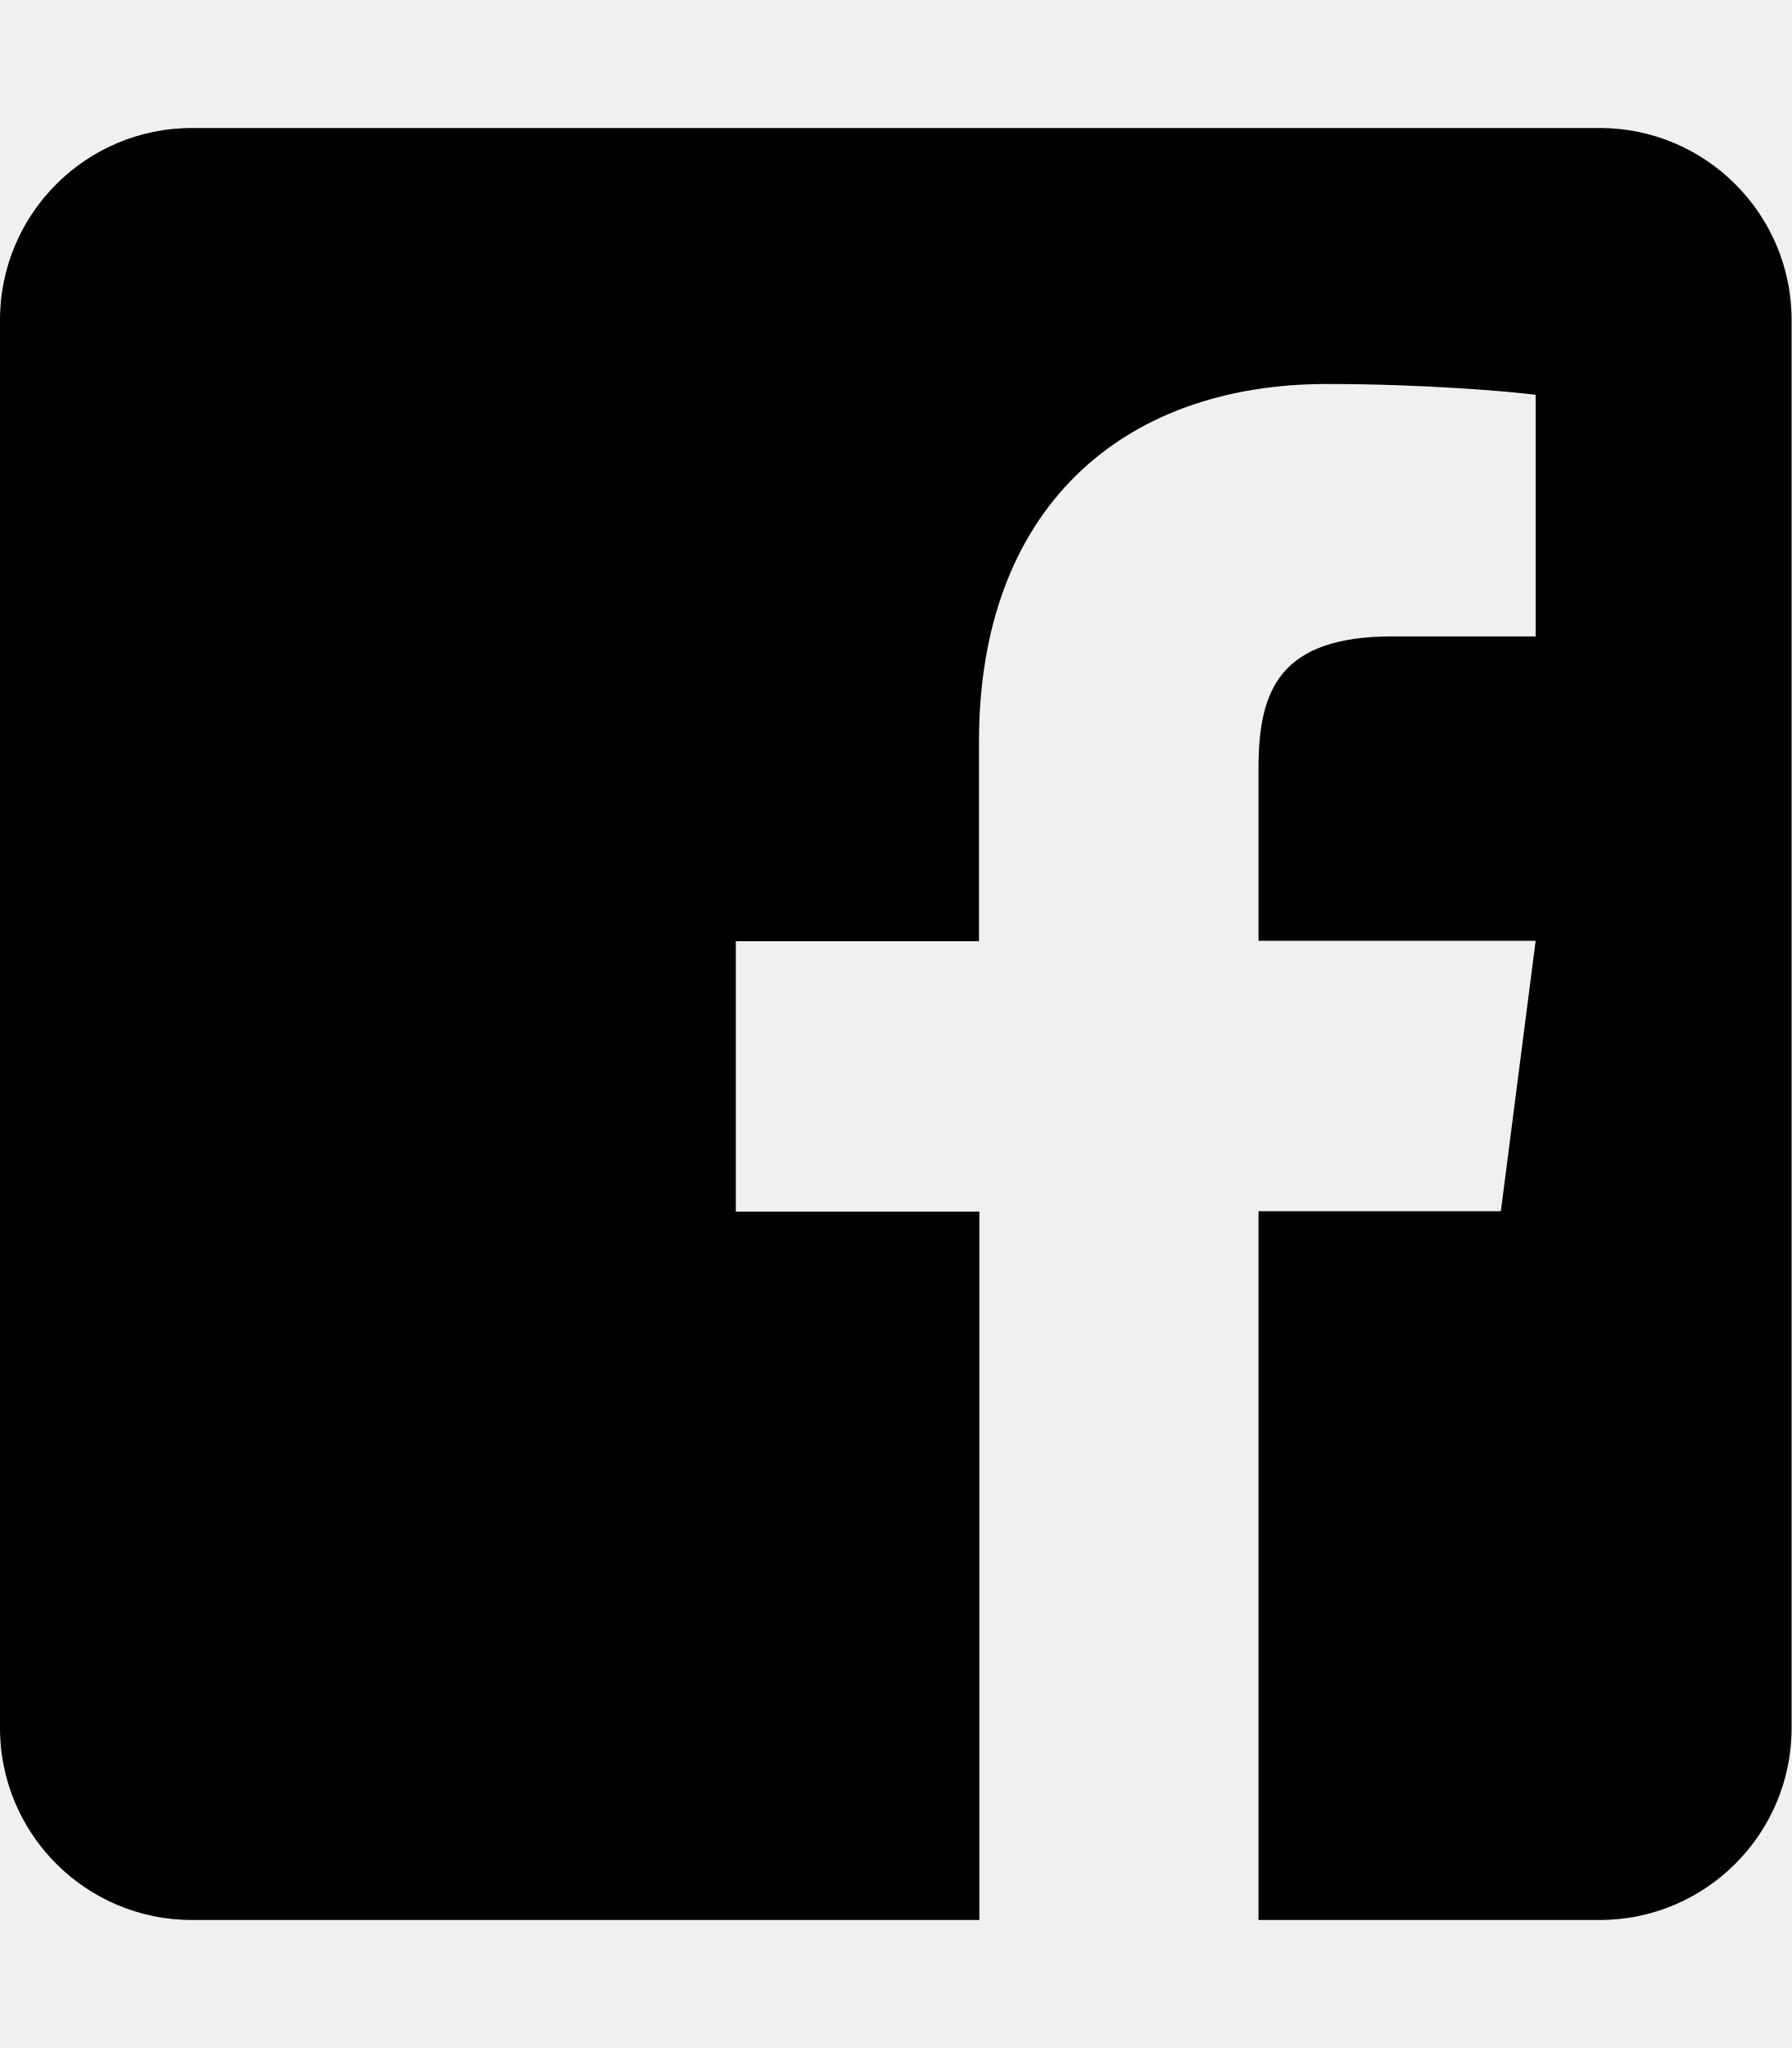
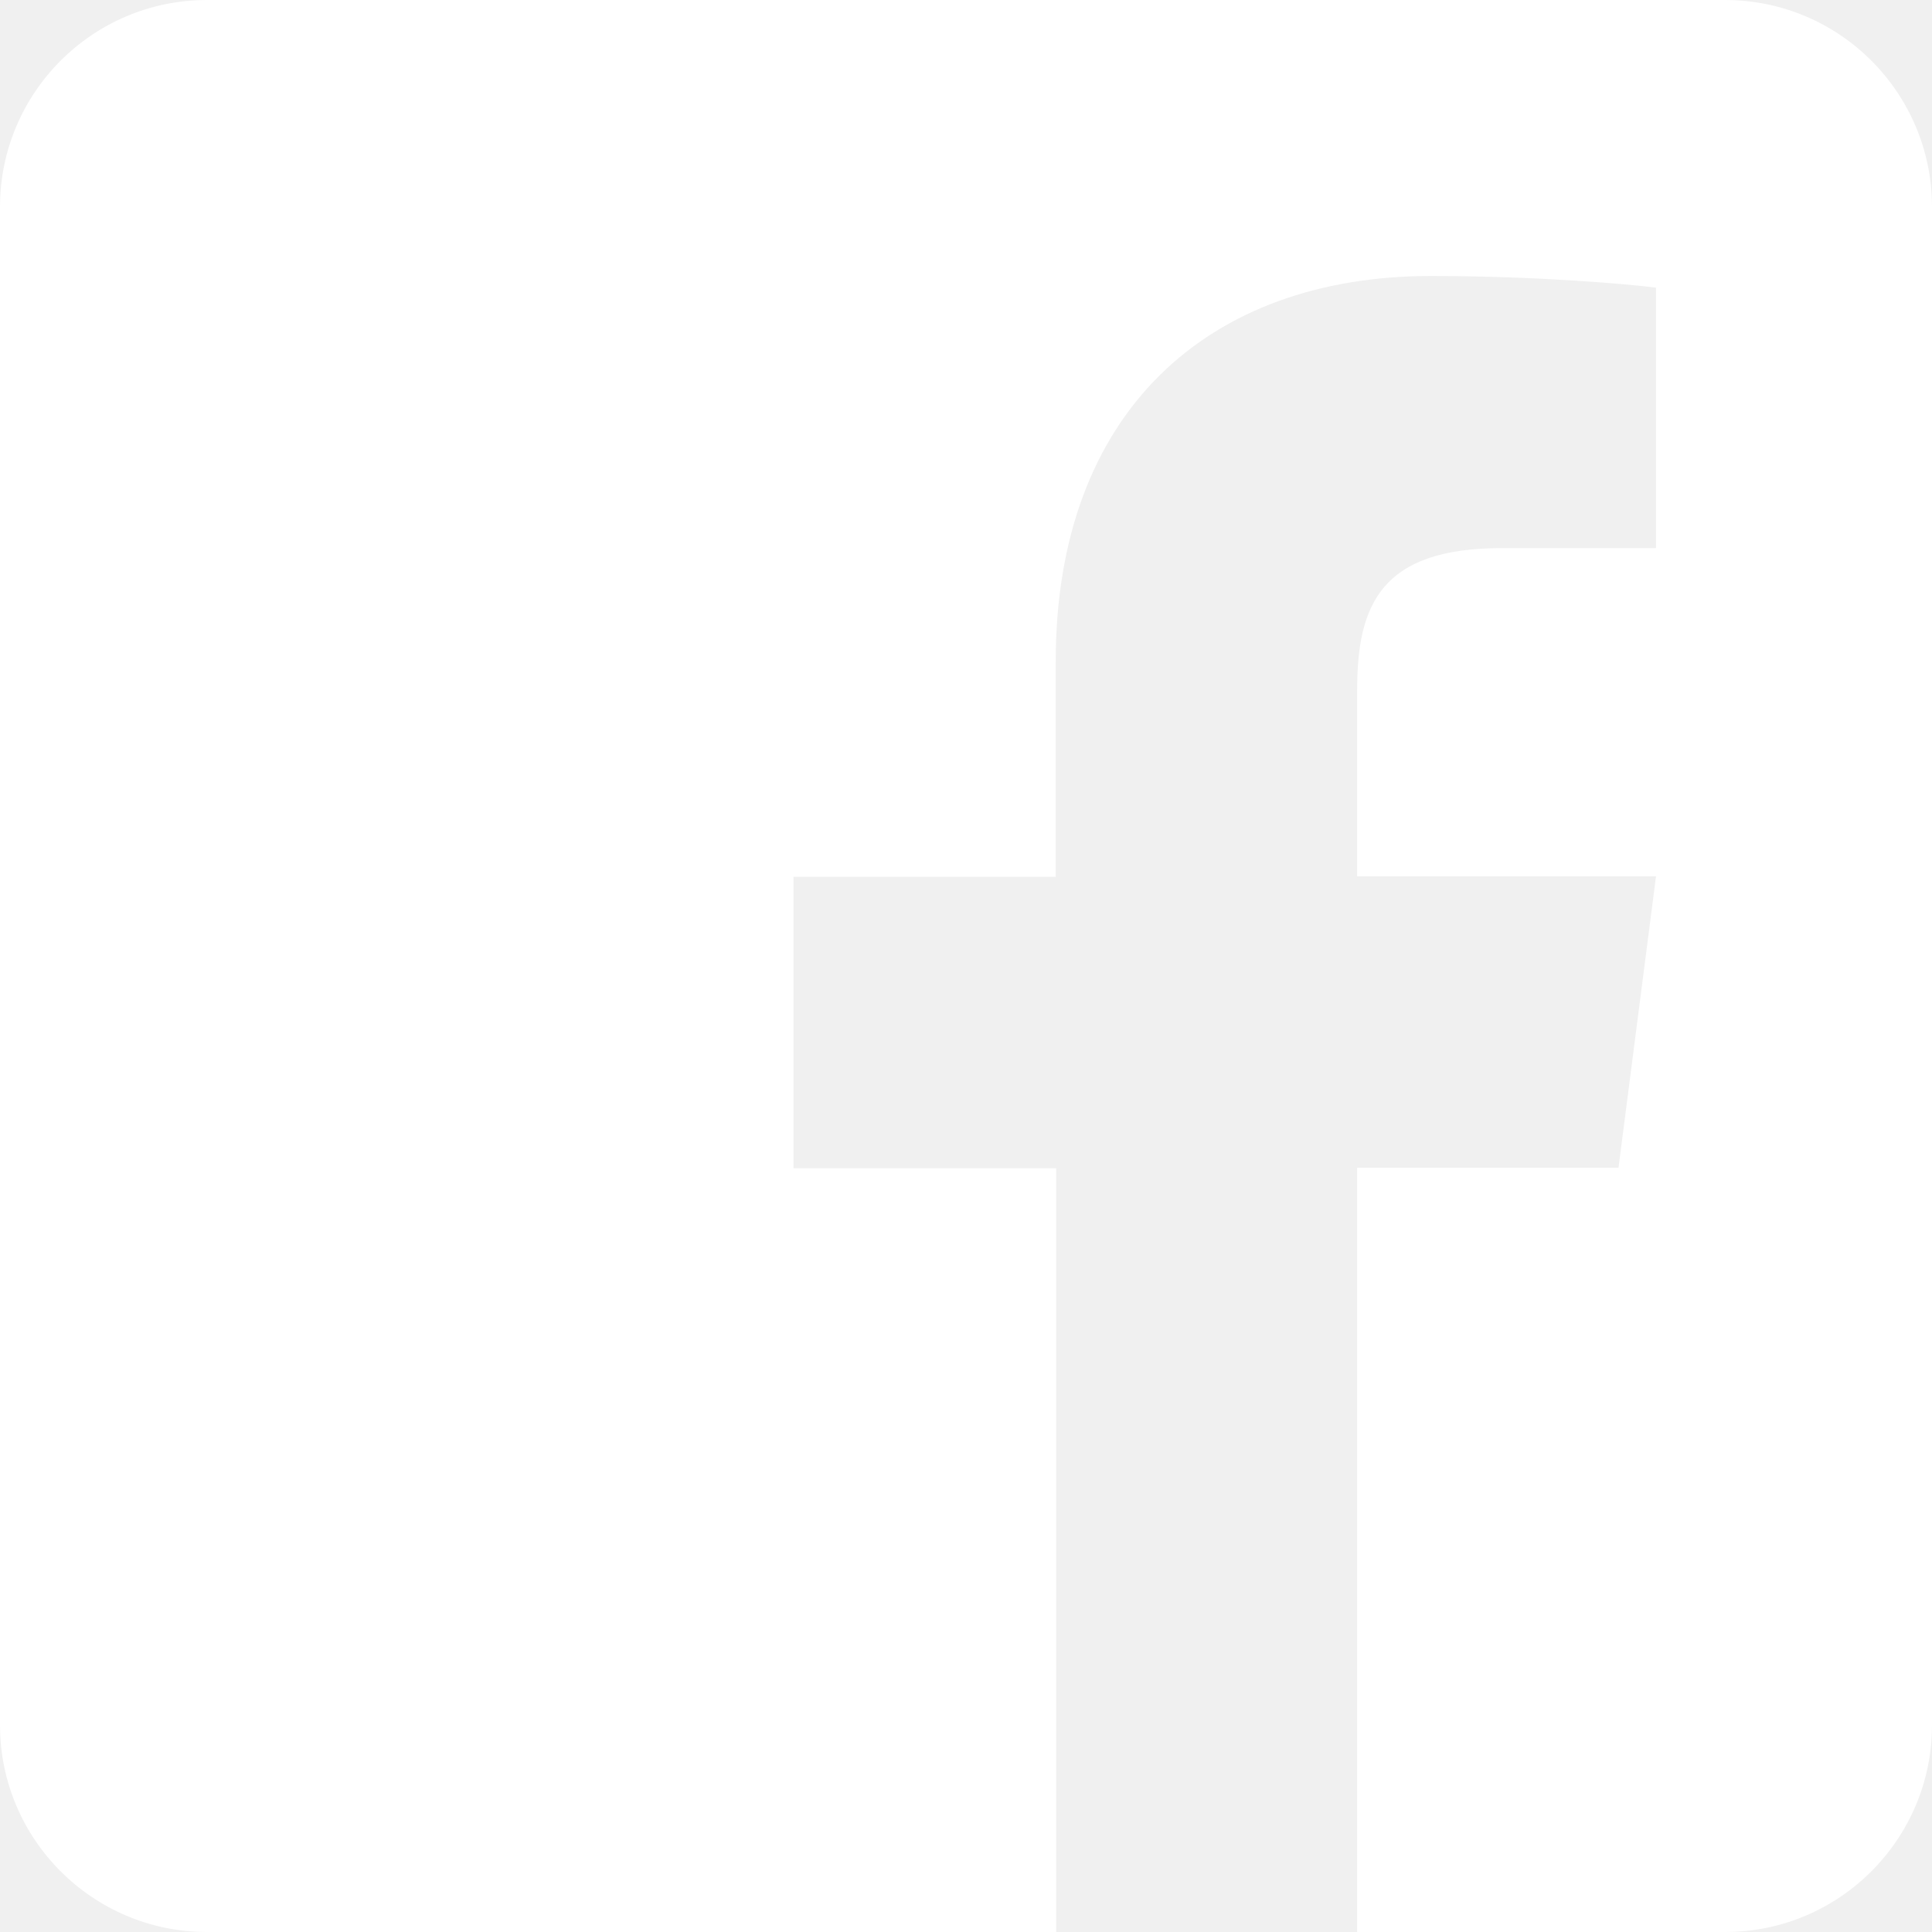
- <svg xmlns="http://www.w3.org/2000/svg" aria-hidden="true" focusable="false" data-prefix="fab" data-icon="facebook-square" class="svg-inline--fa fa-facebook-square fa-w-14" role="img" viewBox="0 0 448 512">
-   <path fill="currentColor" d="M448 80v352c0 26.5-21.5 48-48 48h-85.3V302.8h60.6l8.7-67.6h-69.3V192c0-19.6 5.4-32.9 33.5-32.9H384V98.7c-6.2-.8-27.4-2.7-52.2-2.7-51.6 0-87 31.5-87 89.4v49.9H184v67.6h60.9V480H48c-26.5 0-48-21.5-48-48V80c0-26.5 21.5-48 48-48h352c26.5 0 48 21.5 48 48z" />
+ <svg xmlns="http://www.w3.org/2000/svg" width="41" height="41" viewBox="0 0 41 41" fill="none">
+   <path d="M41 4.393V36.607C41 39.032 39.032 41 36.607 41H28.801V24.783H34.347L35.143 18.596H28.801V14.643C28.801 12.849 29.295 11.632 31.866 11.632H35.143V6.104C34.575 6.031 32.635 5.857 30.366 5.857C25.643 5.857 22.404 8.74 22.404 14.039V18.606H16.839V24.792H22.413V41H4.393C1.968 41 0 39.032 0 36.607V4.393C0 1.968 1.968 0 4.393 0H36.607C39.032 0 41 1.968 41 4.393Z" fill="white" />
</svg>
